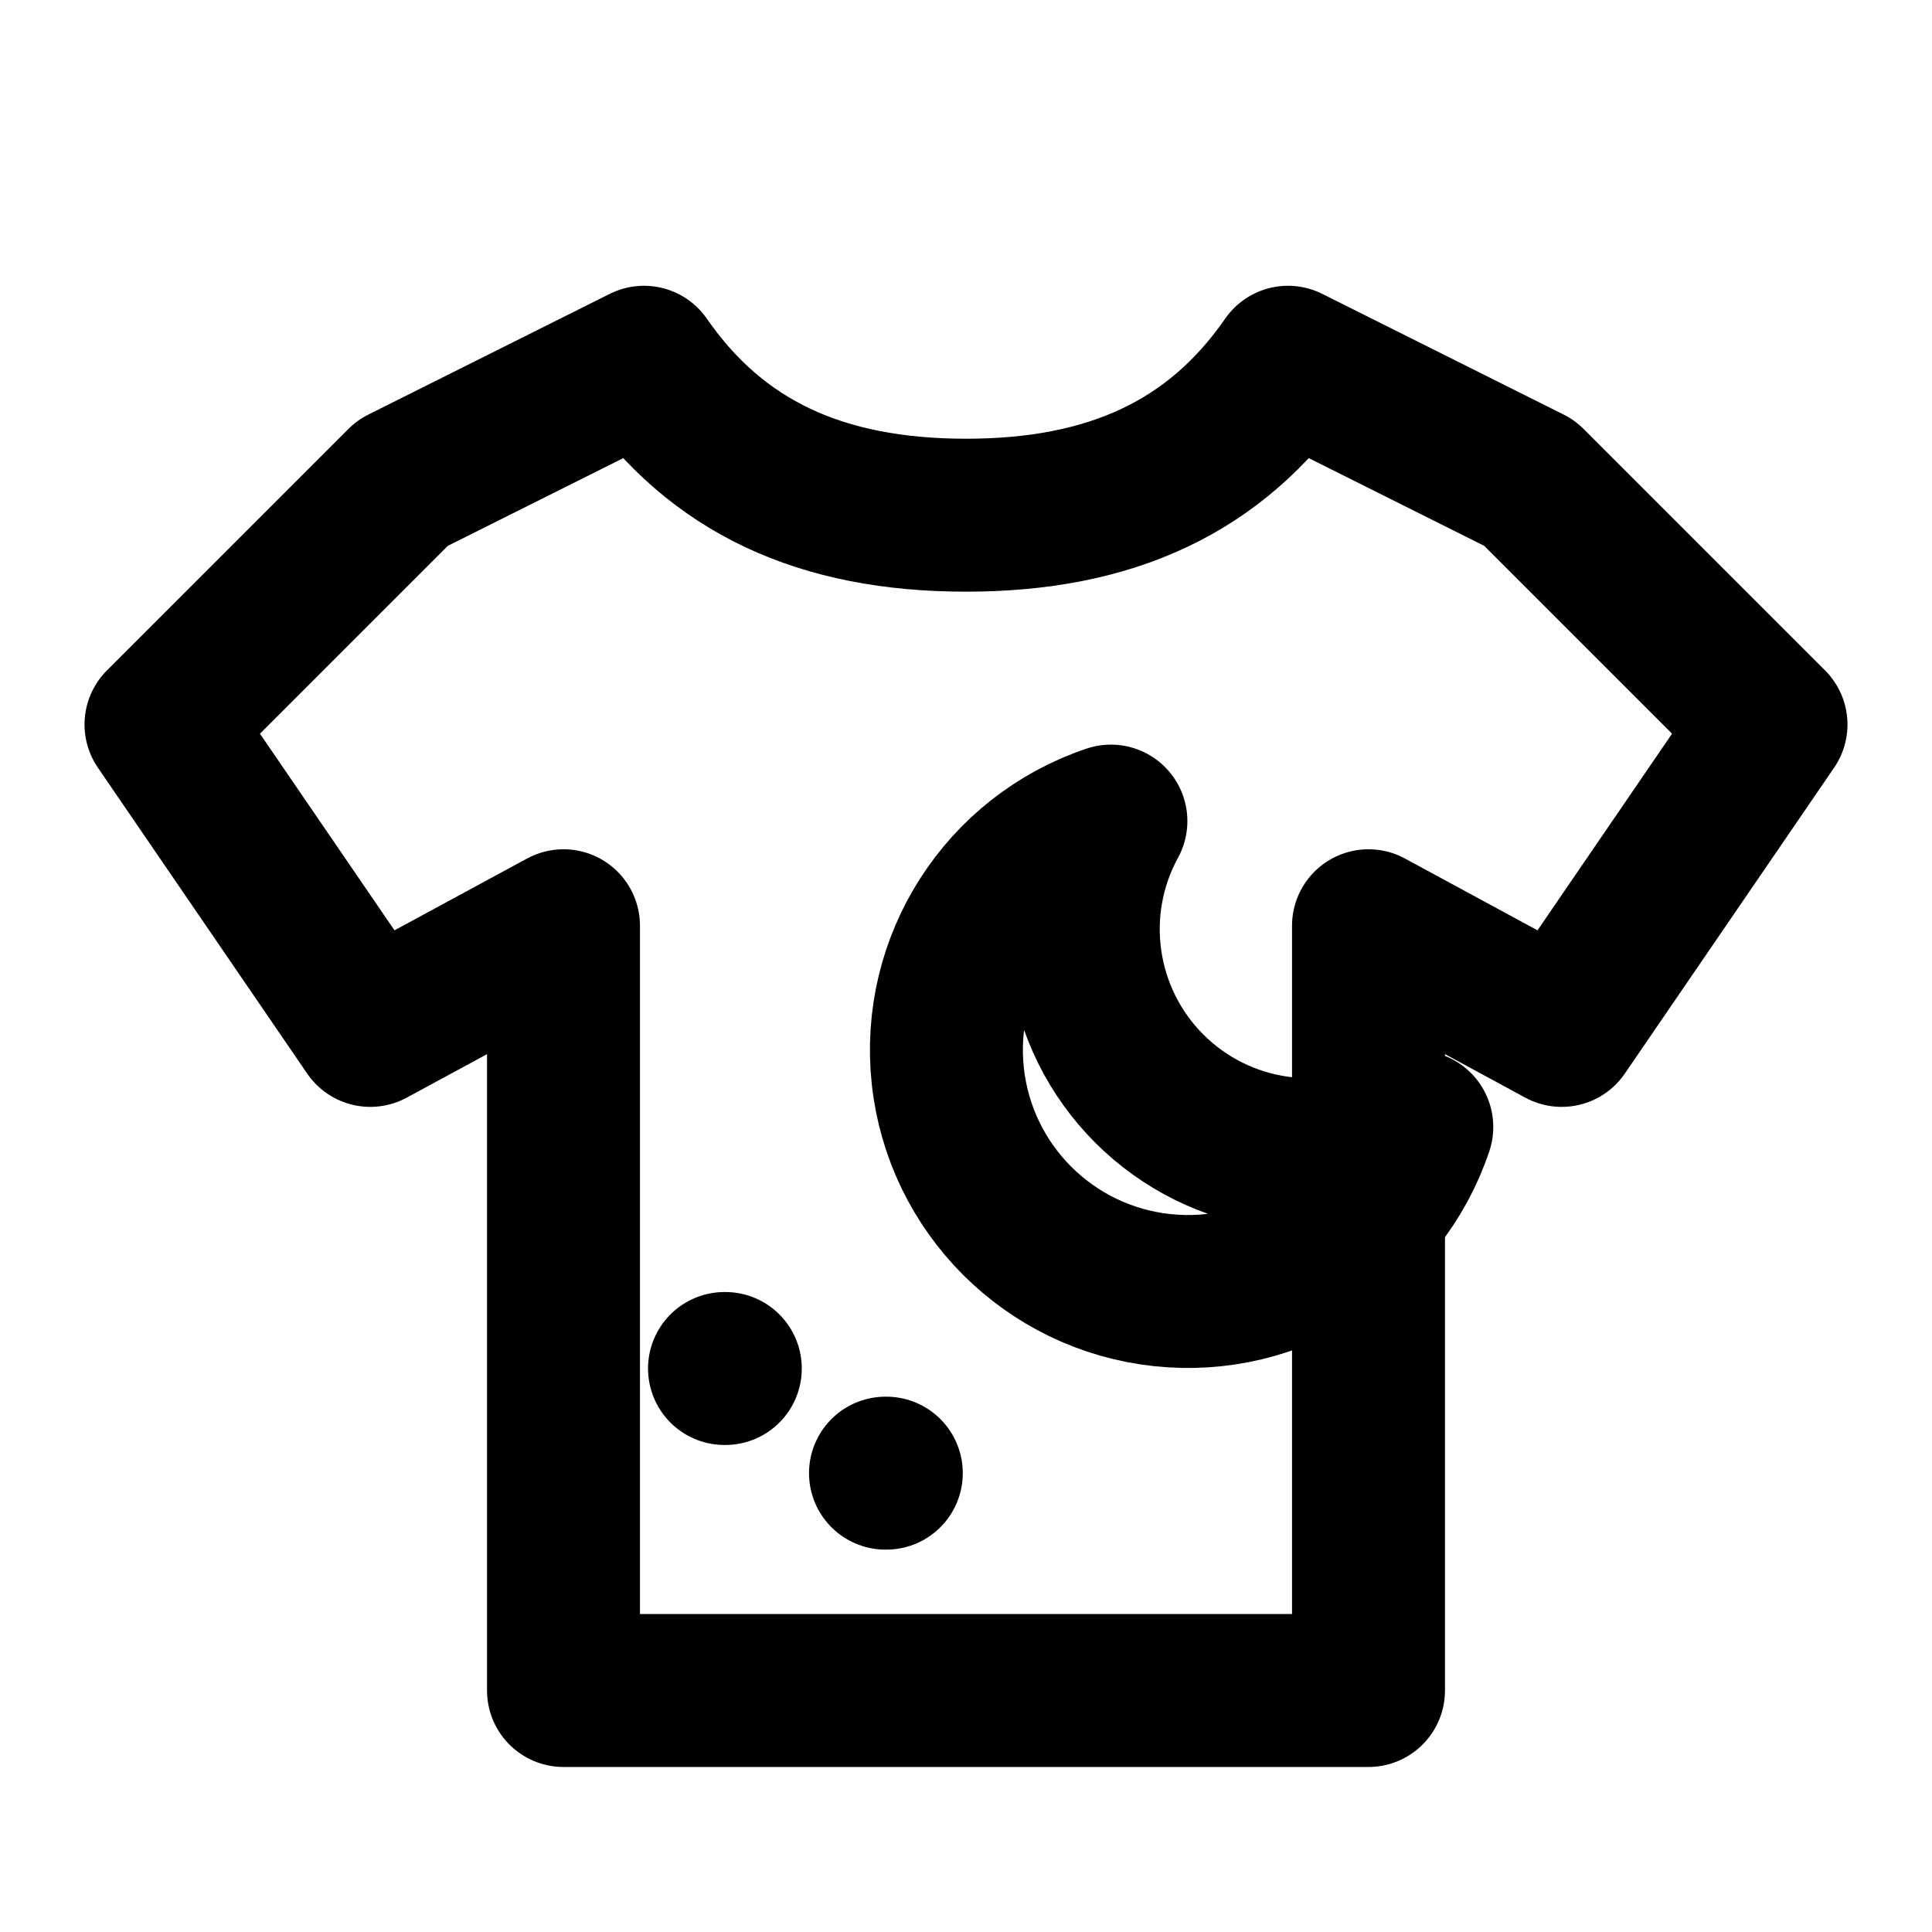
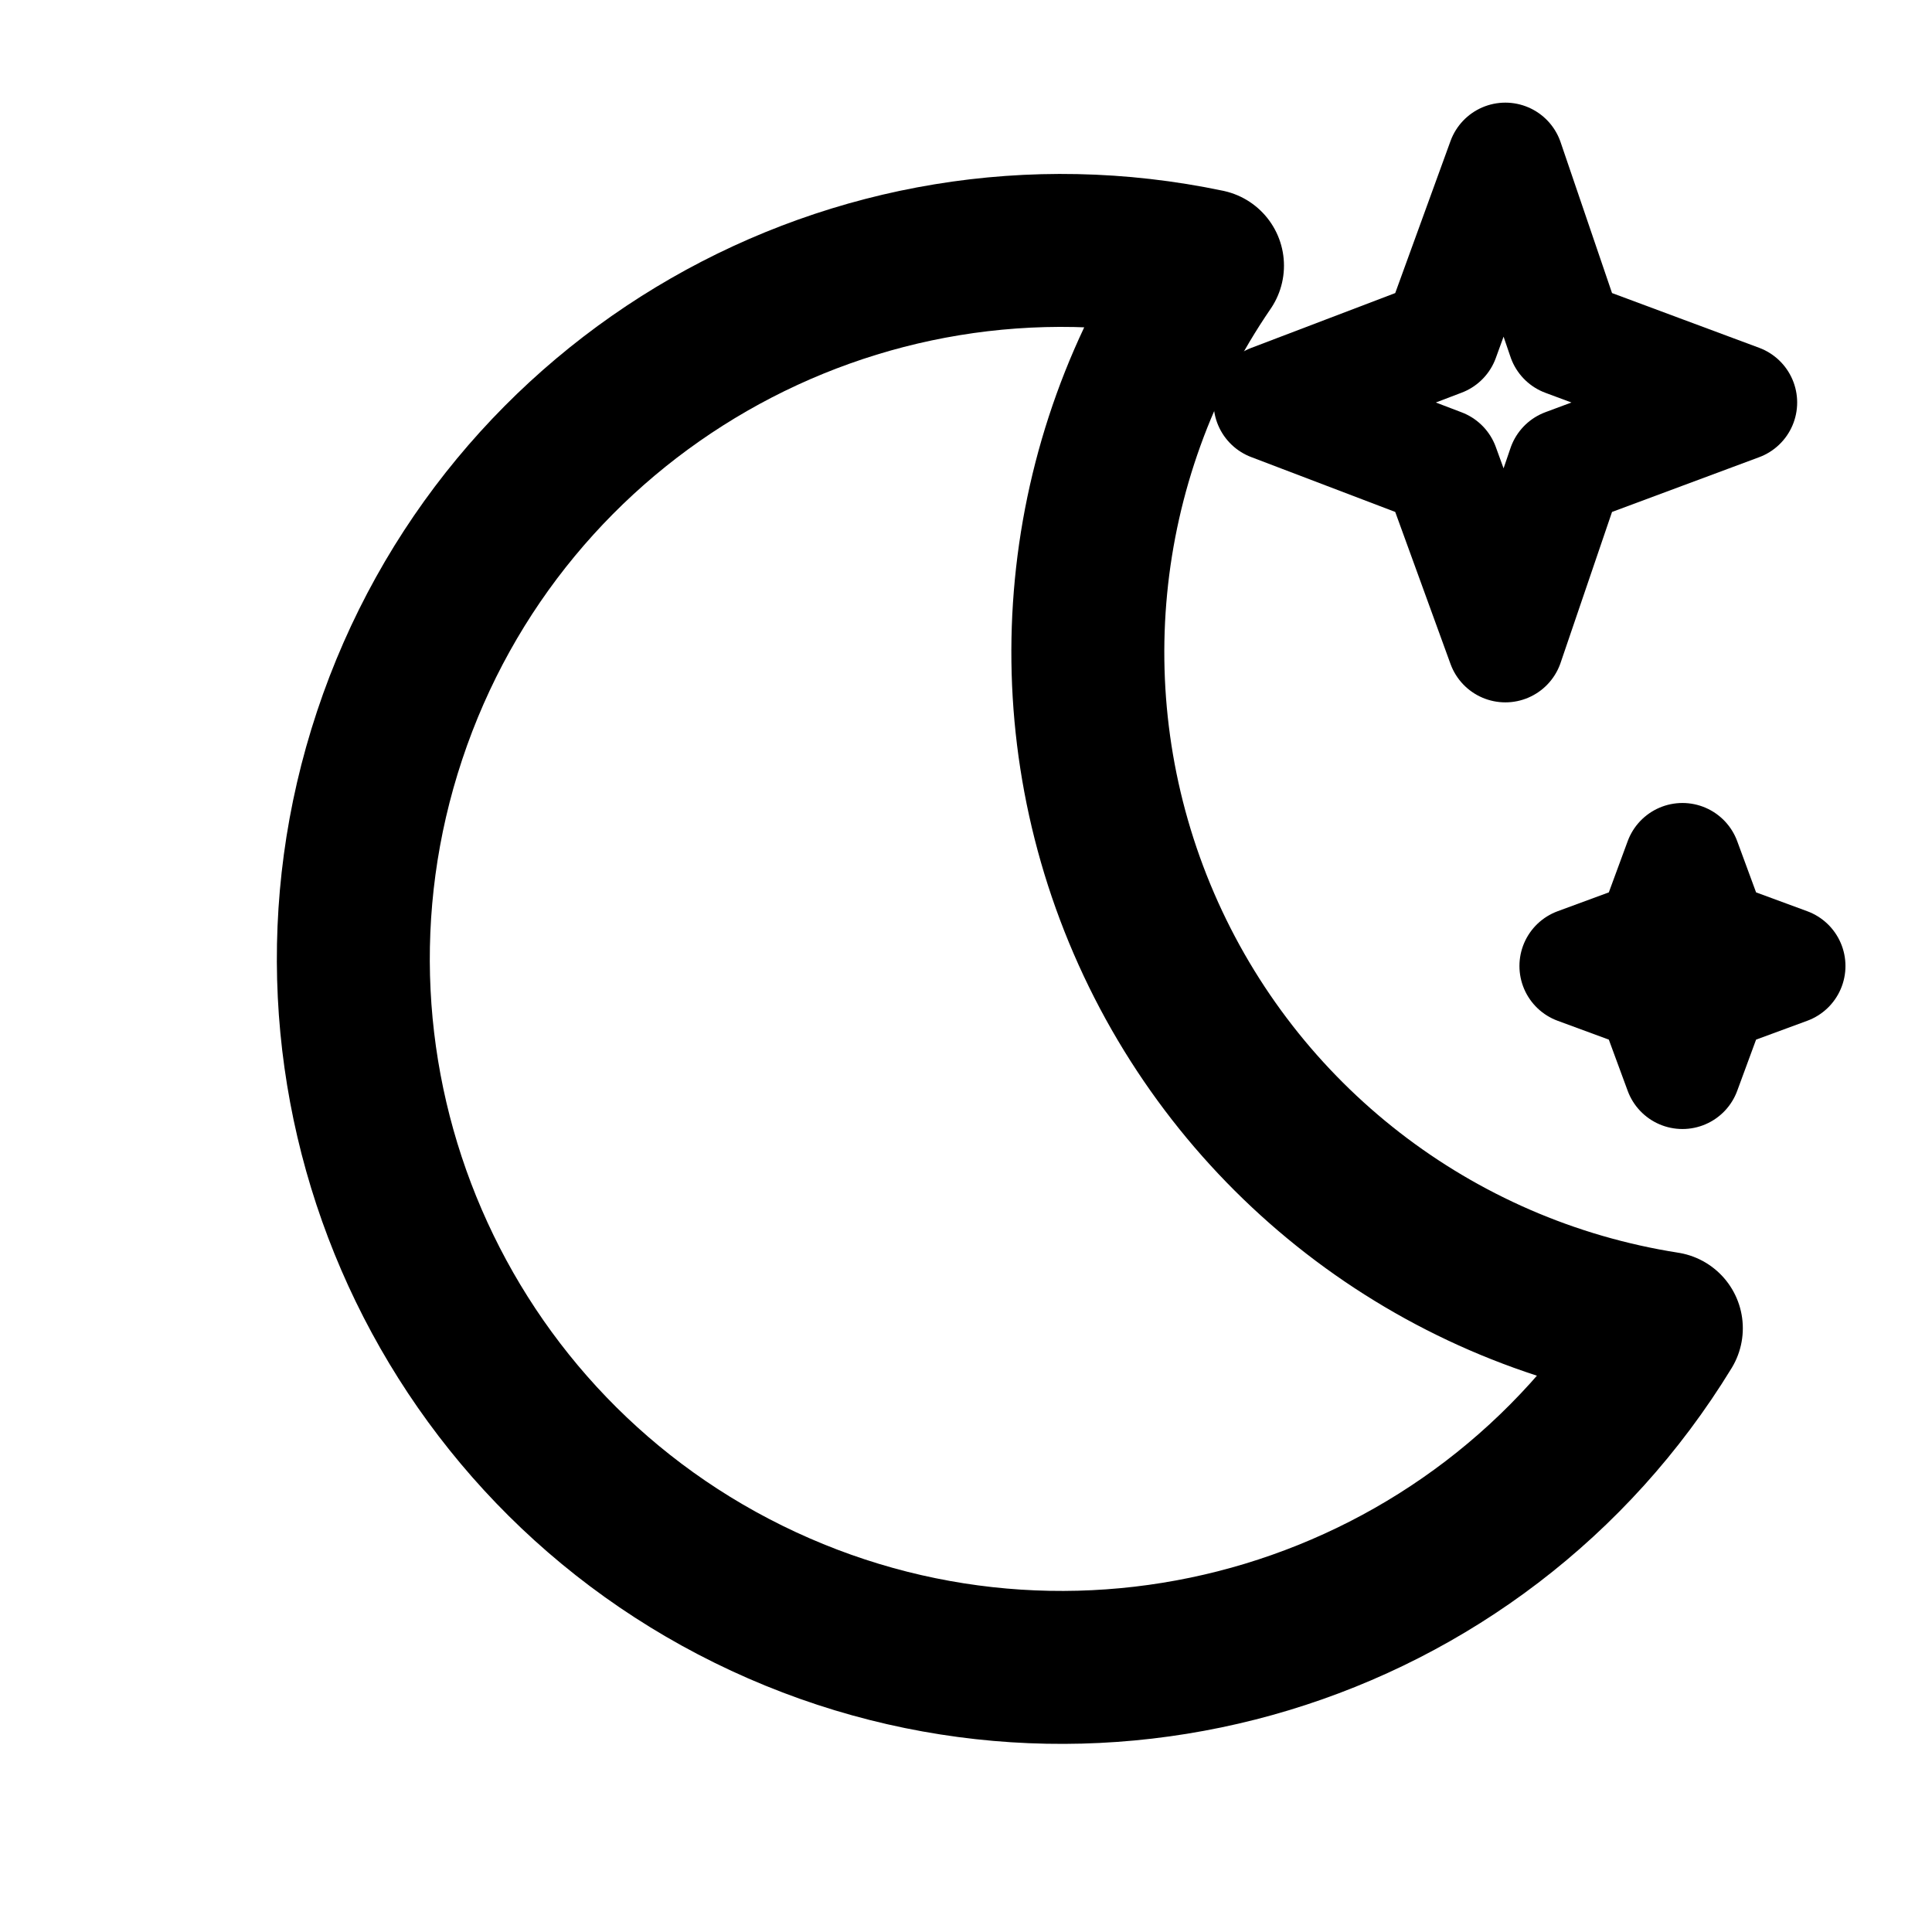
<svg xmlns="http://www.w3.org/2000/svg" viewBox="0 0 24 24" fill="none" stroke="#000" stroke-width="1.9" stroke-linecap="round" stroke-linejoin="round" aria-hidden="true">
-   <path d="M8 4.5 5 6 2 9l2.6 3.8L7 11.5V21h10V11.5l2.4 1.3L22 9l-3-3-3-1.5c-.9 1.3-2.2 1.9-4 1.9S8.9 5.8 8 4.5Z" />
-   <path d="M13.8 10.2a3 3 0 1 0 3.8 3.8 2.8 2.8 0 0 1-3.8-3.8Z" />
-   <path d="M9 17h.01M11 18.3h.01" />
+   <path d="M15 3.3a8.8 8.8 0 1 0 5.7 13.2A8.5 8.5 0 0 1 15 3.3Z" />
+   <path d="m18.7 2 .75 2.2L21.6 5l-2.15.8-.75 2.2-.8-2.2L15.8 5l2.1-.8L18.7 2Zm2.2 8.7.35.95.95.35-.95.35-.35.95-.35-.95-.95-.35.95-.35.35-.95Z" stroke-width="1.45" />
</svg>
